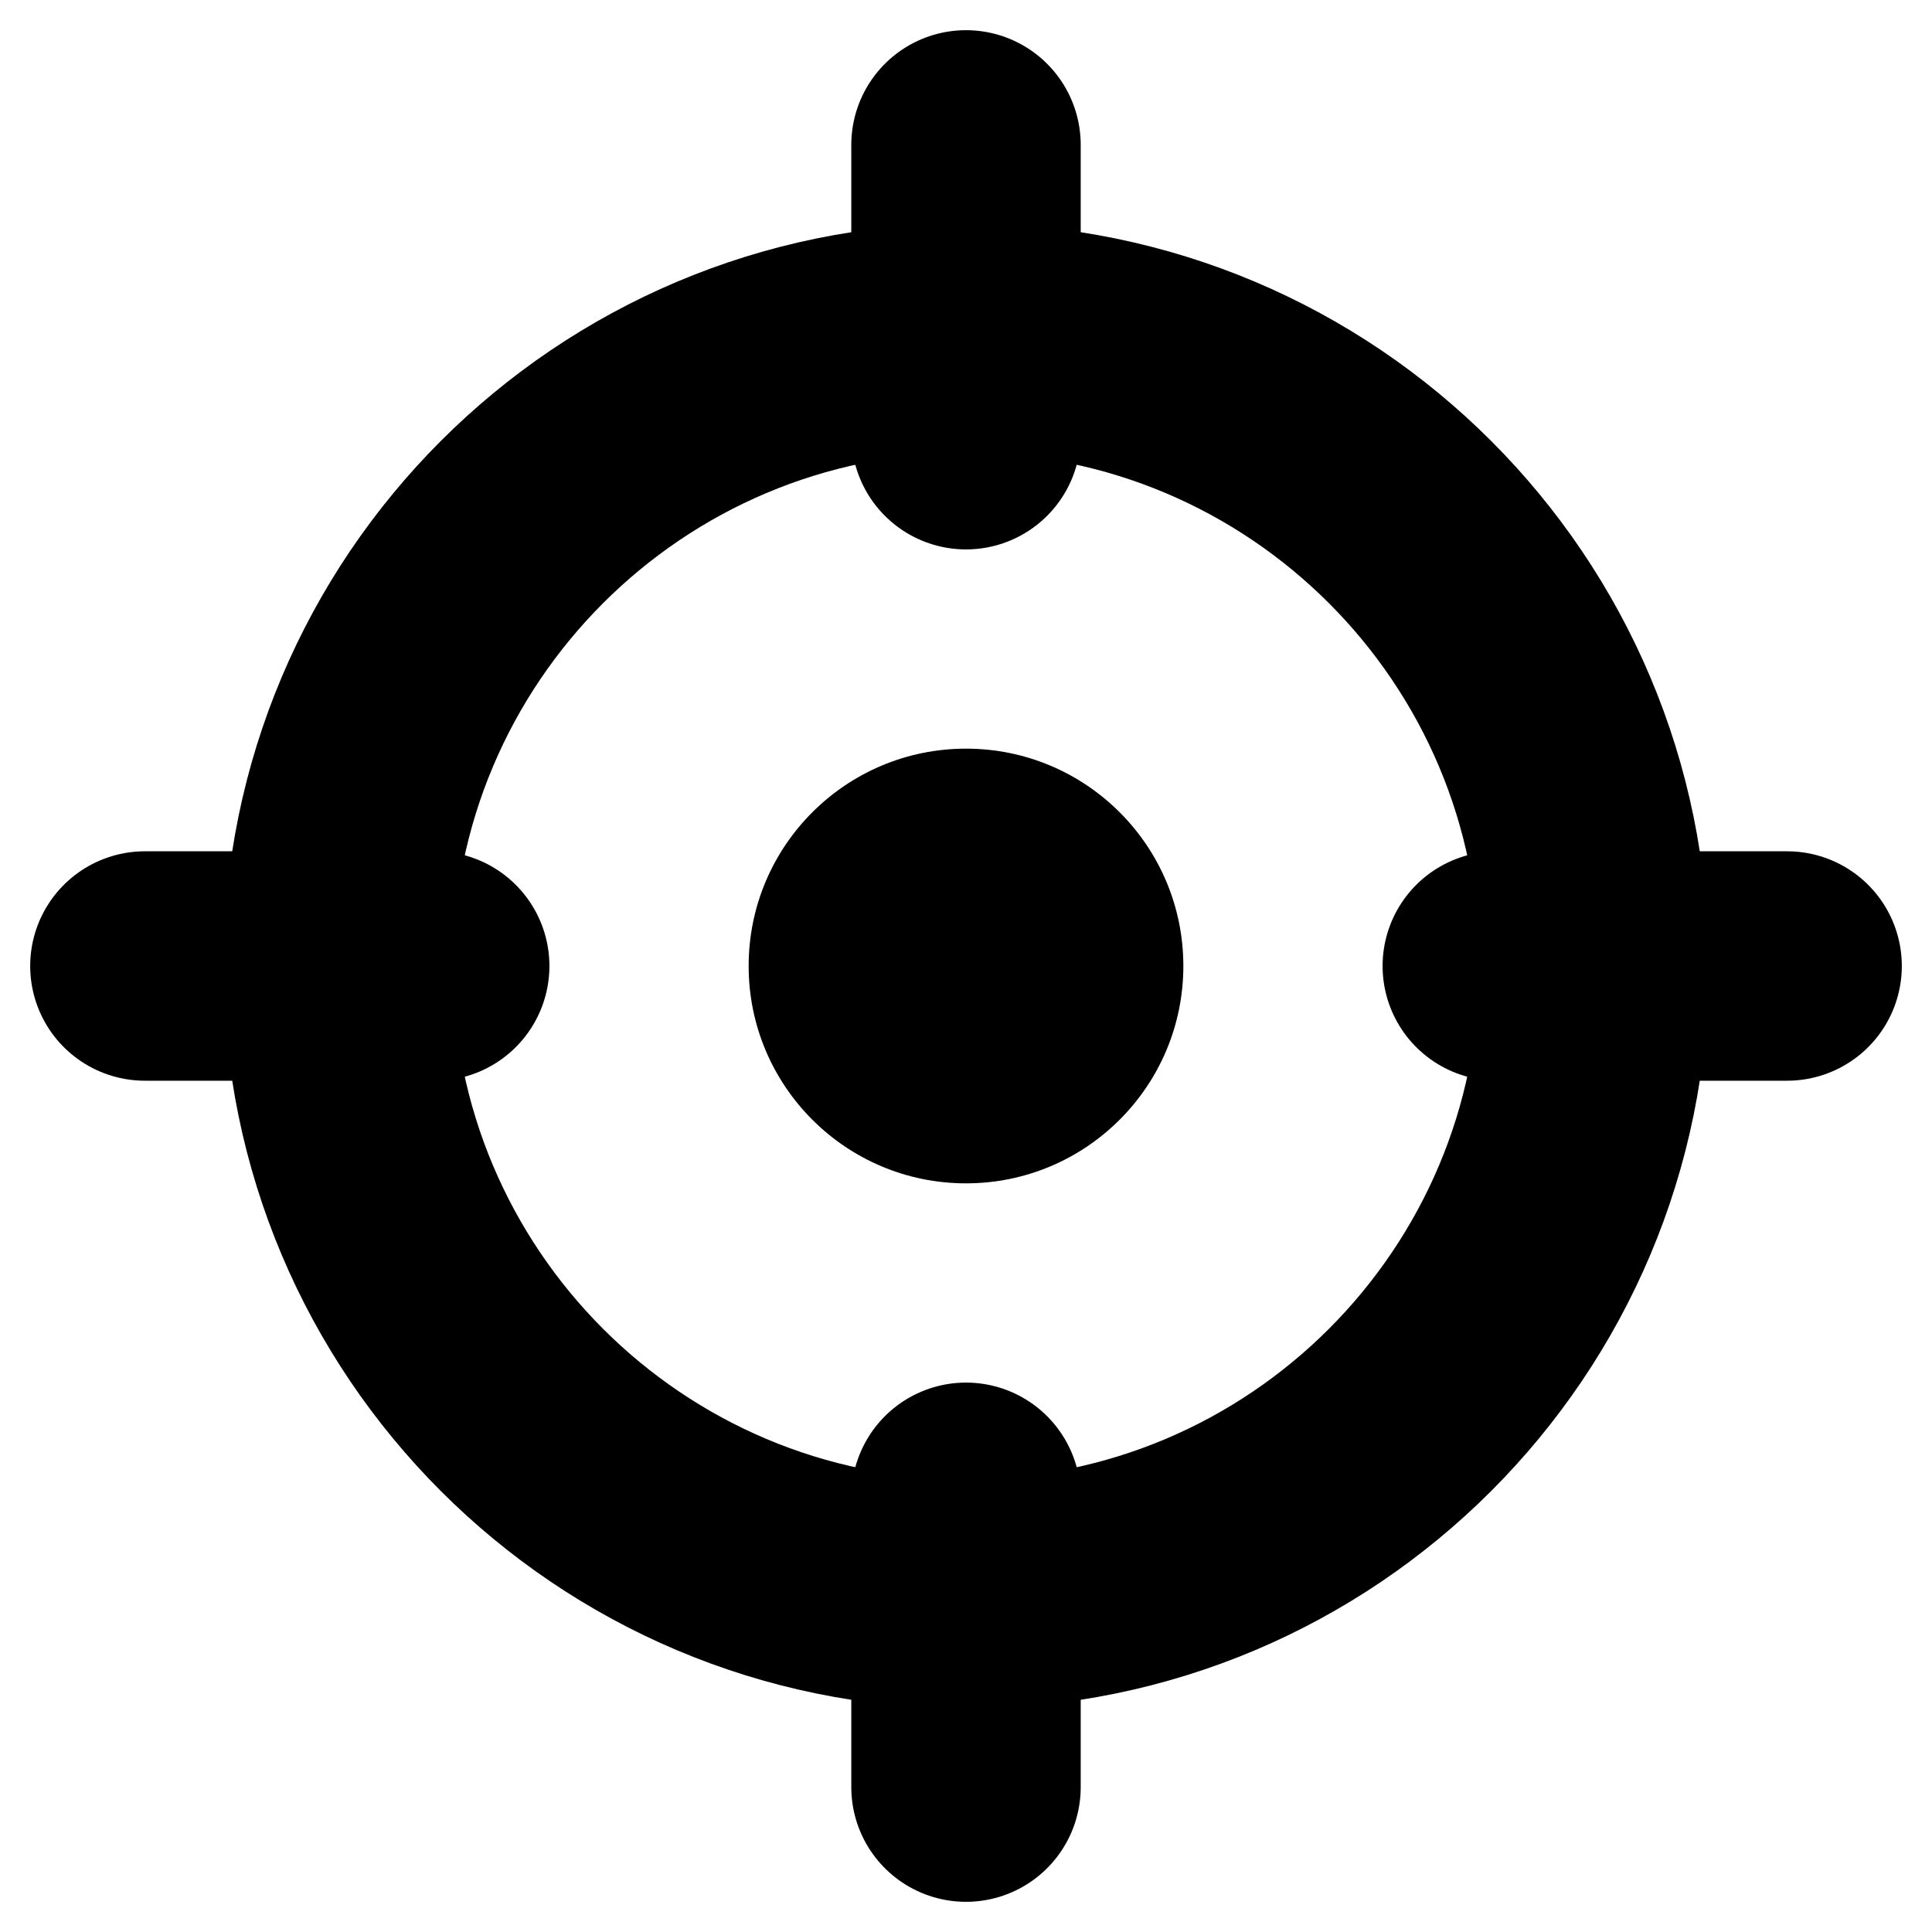
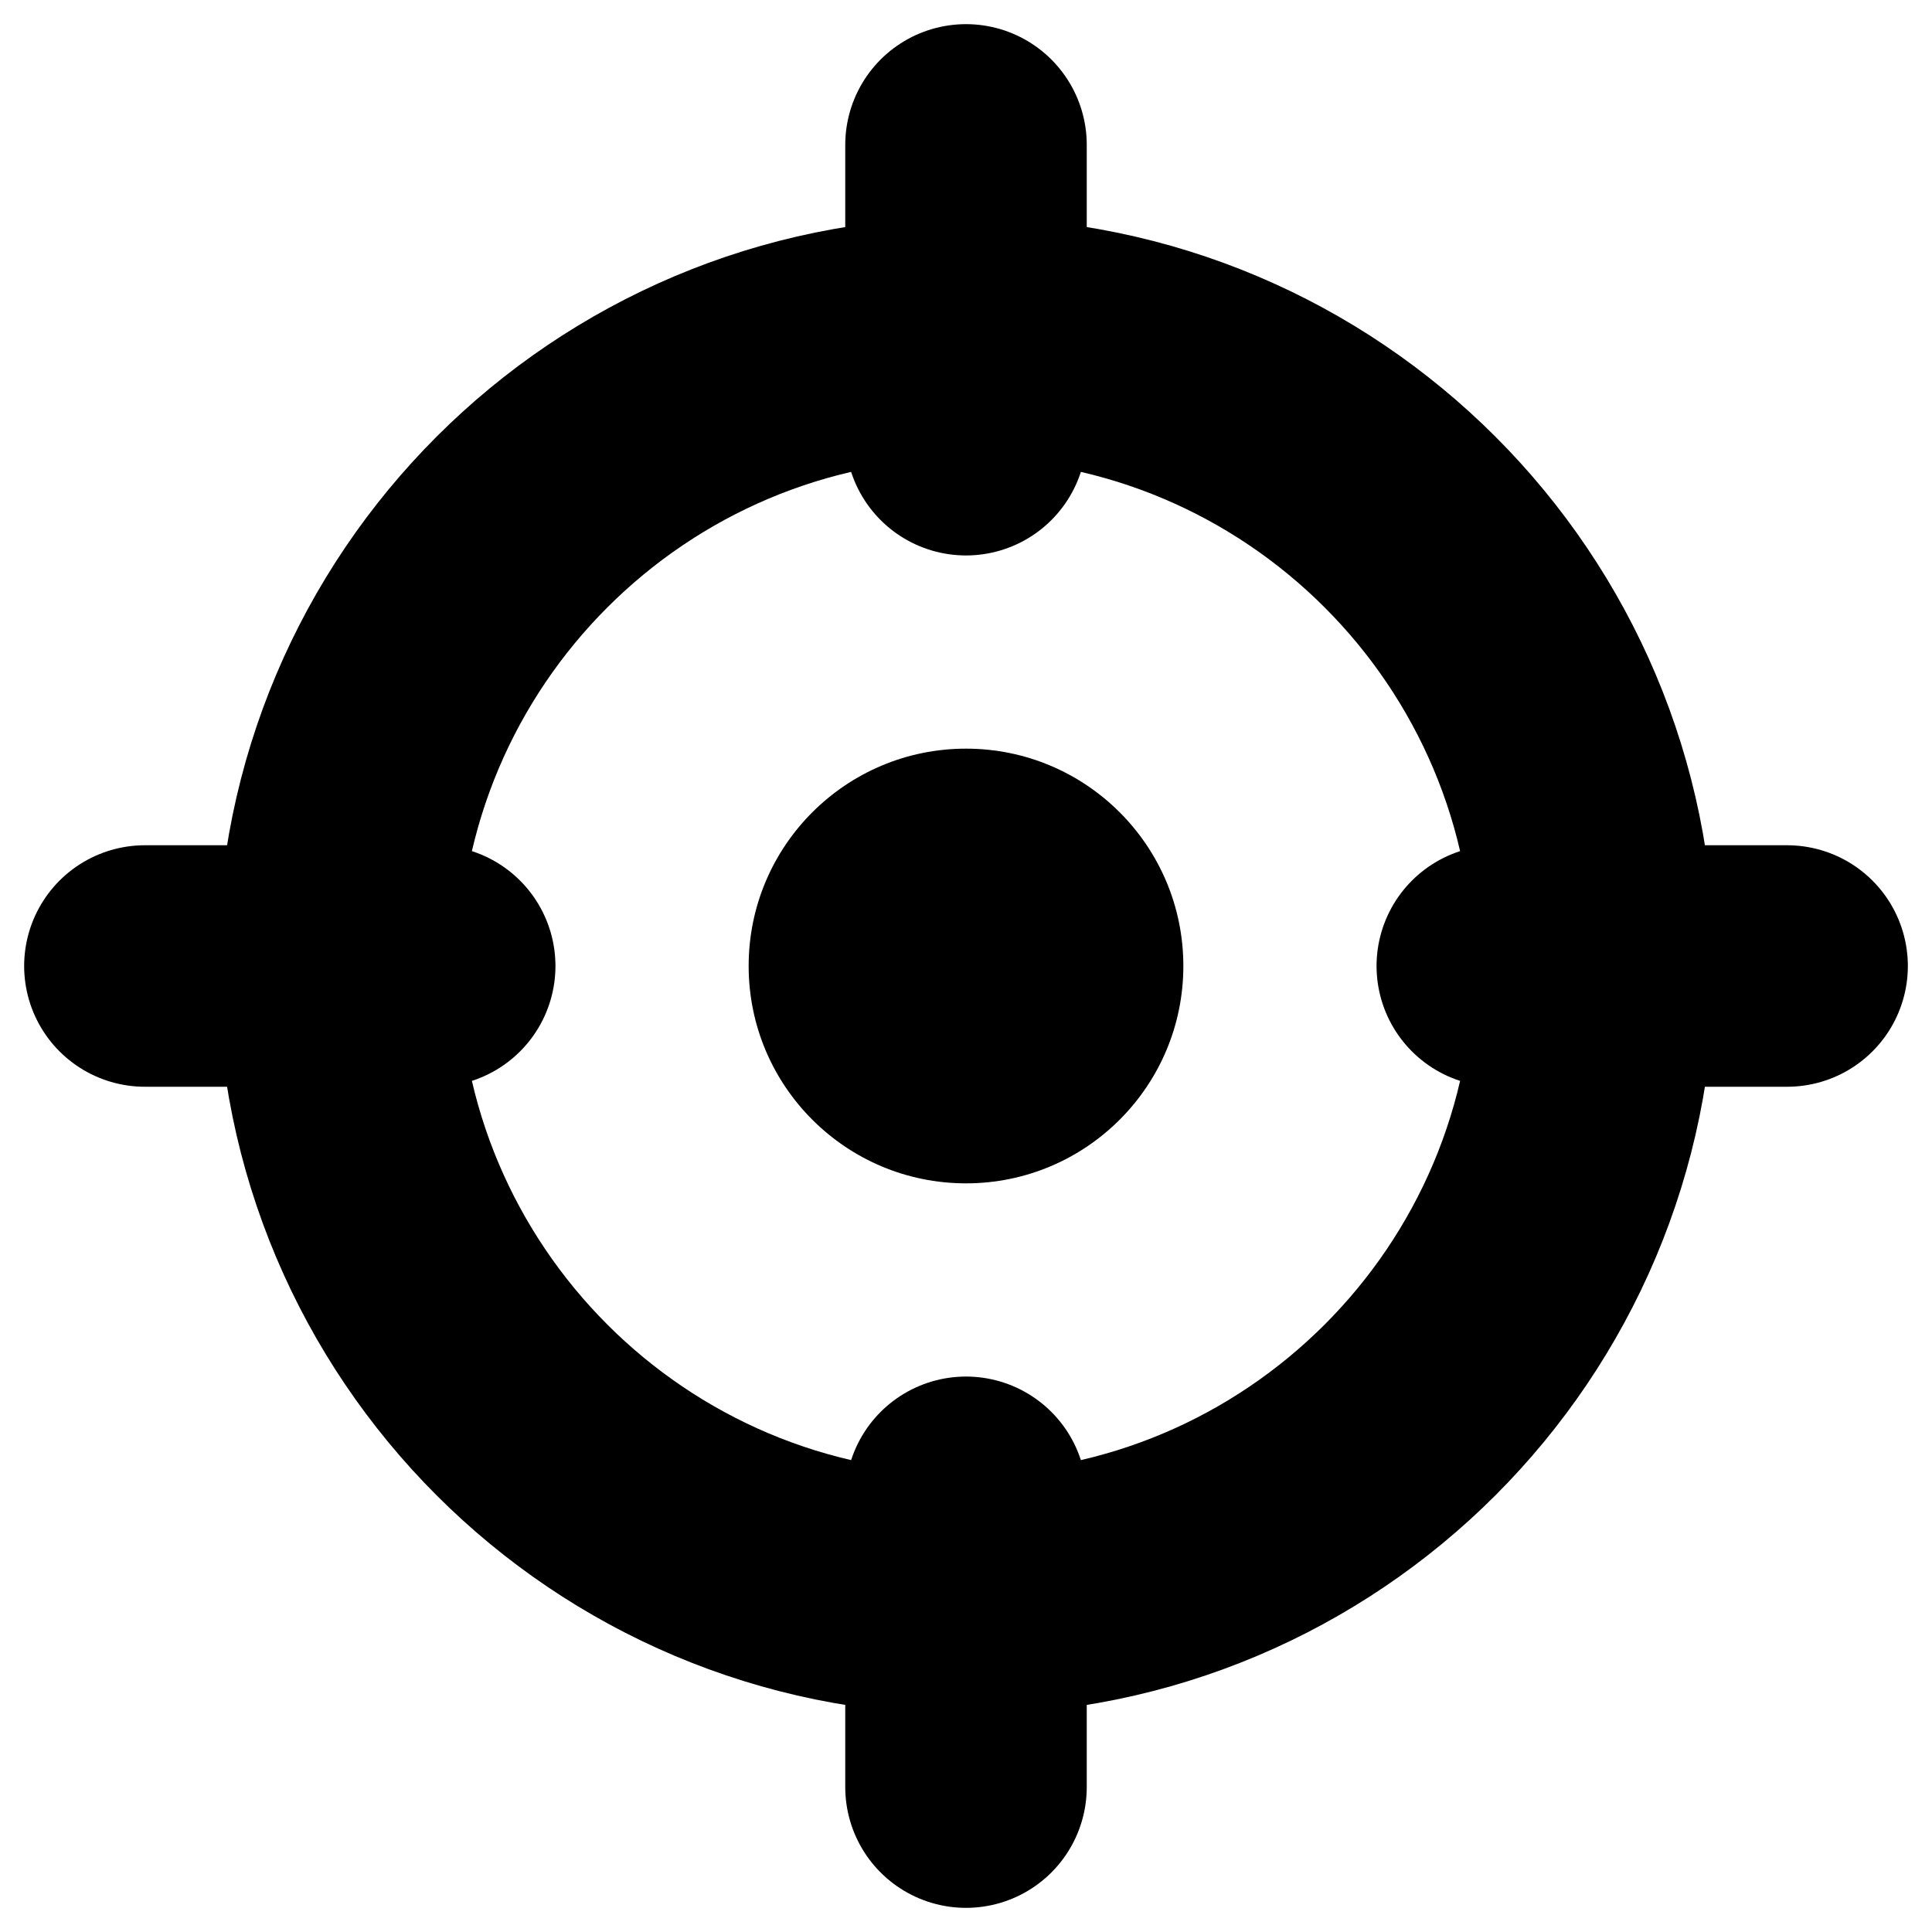
<svg xmlns="http://www.w3.org/2000/svg" width="16" height="16" viewBox="0 0 16 16">
-   <circle cx="8" cy="8" r="5.2" fill="none" stroke="currentColor" stroke-width="1.9" />
-   <path fill="none" stroke="currentColor" stroke-width="1.9" stroke-linecap="round" d="M8 1.2v2.4M8 12.4v2.4M1.2 8h2.4M12.4 8h2.4" />
+   <circle cx="8" cy="8" r="5.2" fill="none" stroke="currentColor" stroke-width="2" />
+   <path fill="none" stroke="currentColor" stroke-width="2" stroke-linecap="round" d="M8 1.2v2.4M8 12.4v2.4M1.2 8h2.4M12.4 8h2.4" />
  <circle cx="8" cy="8" r="1.8" fill="currentColor" />
</svg>
